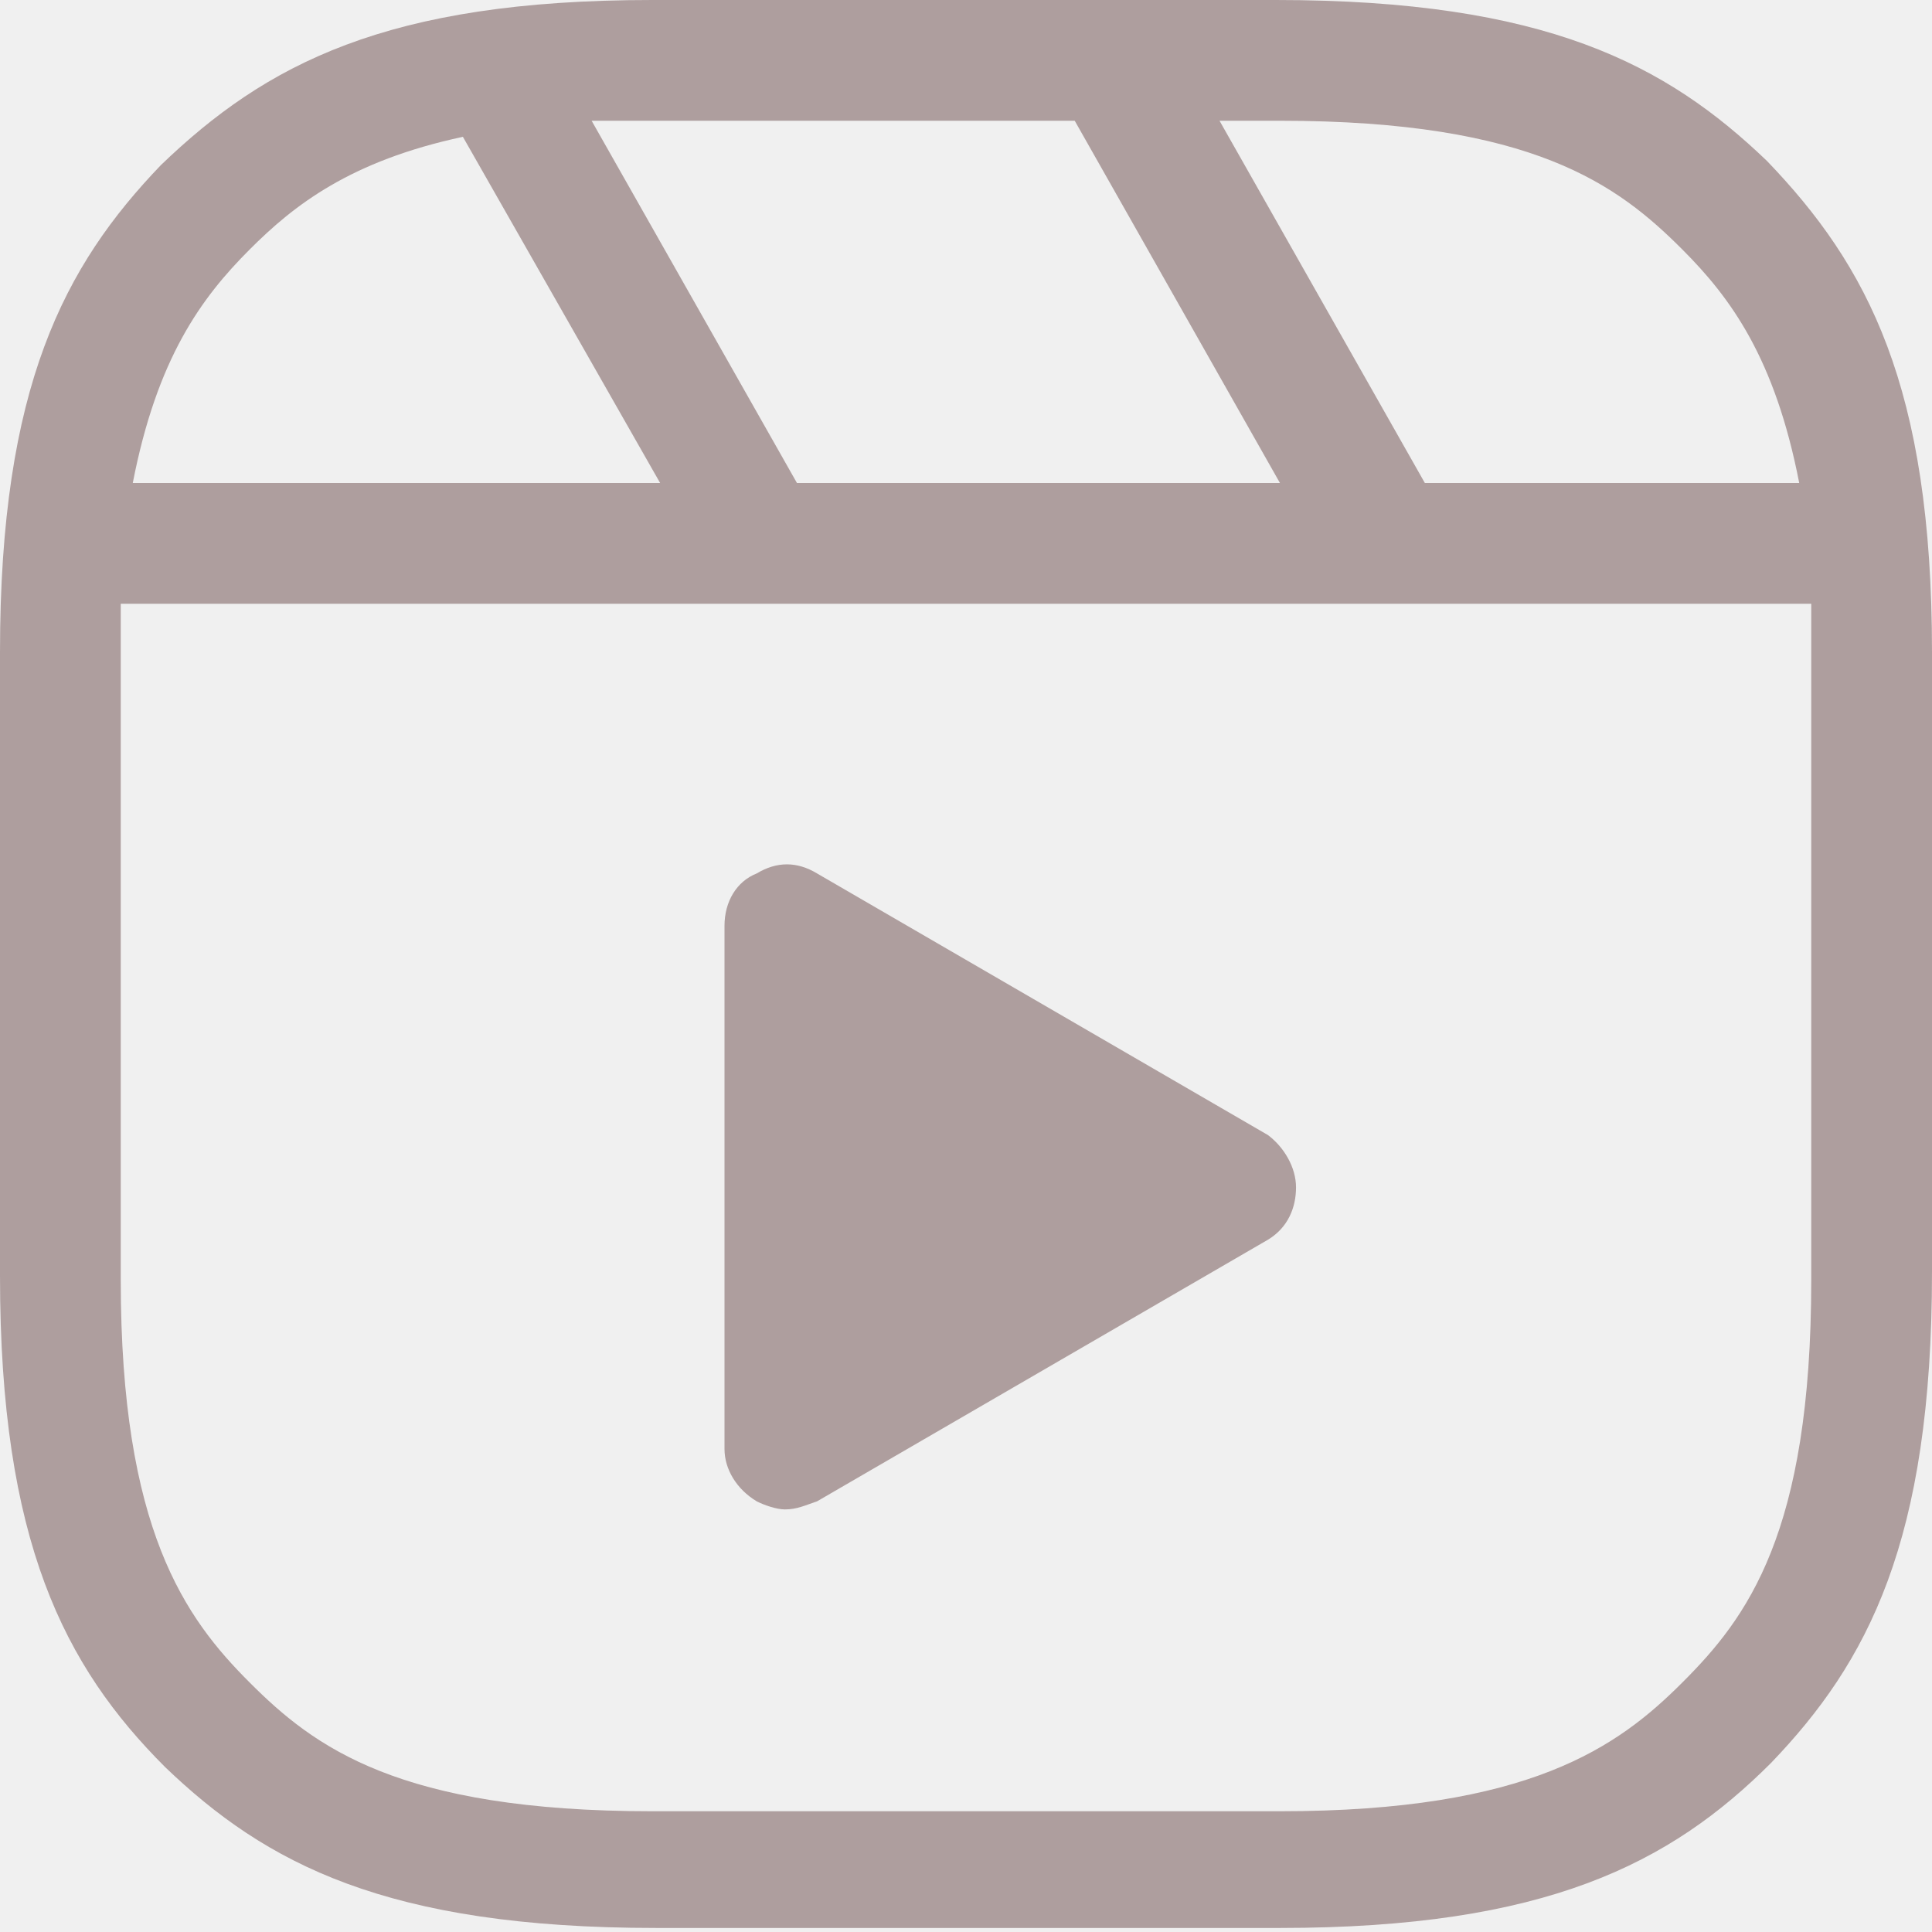
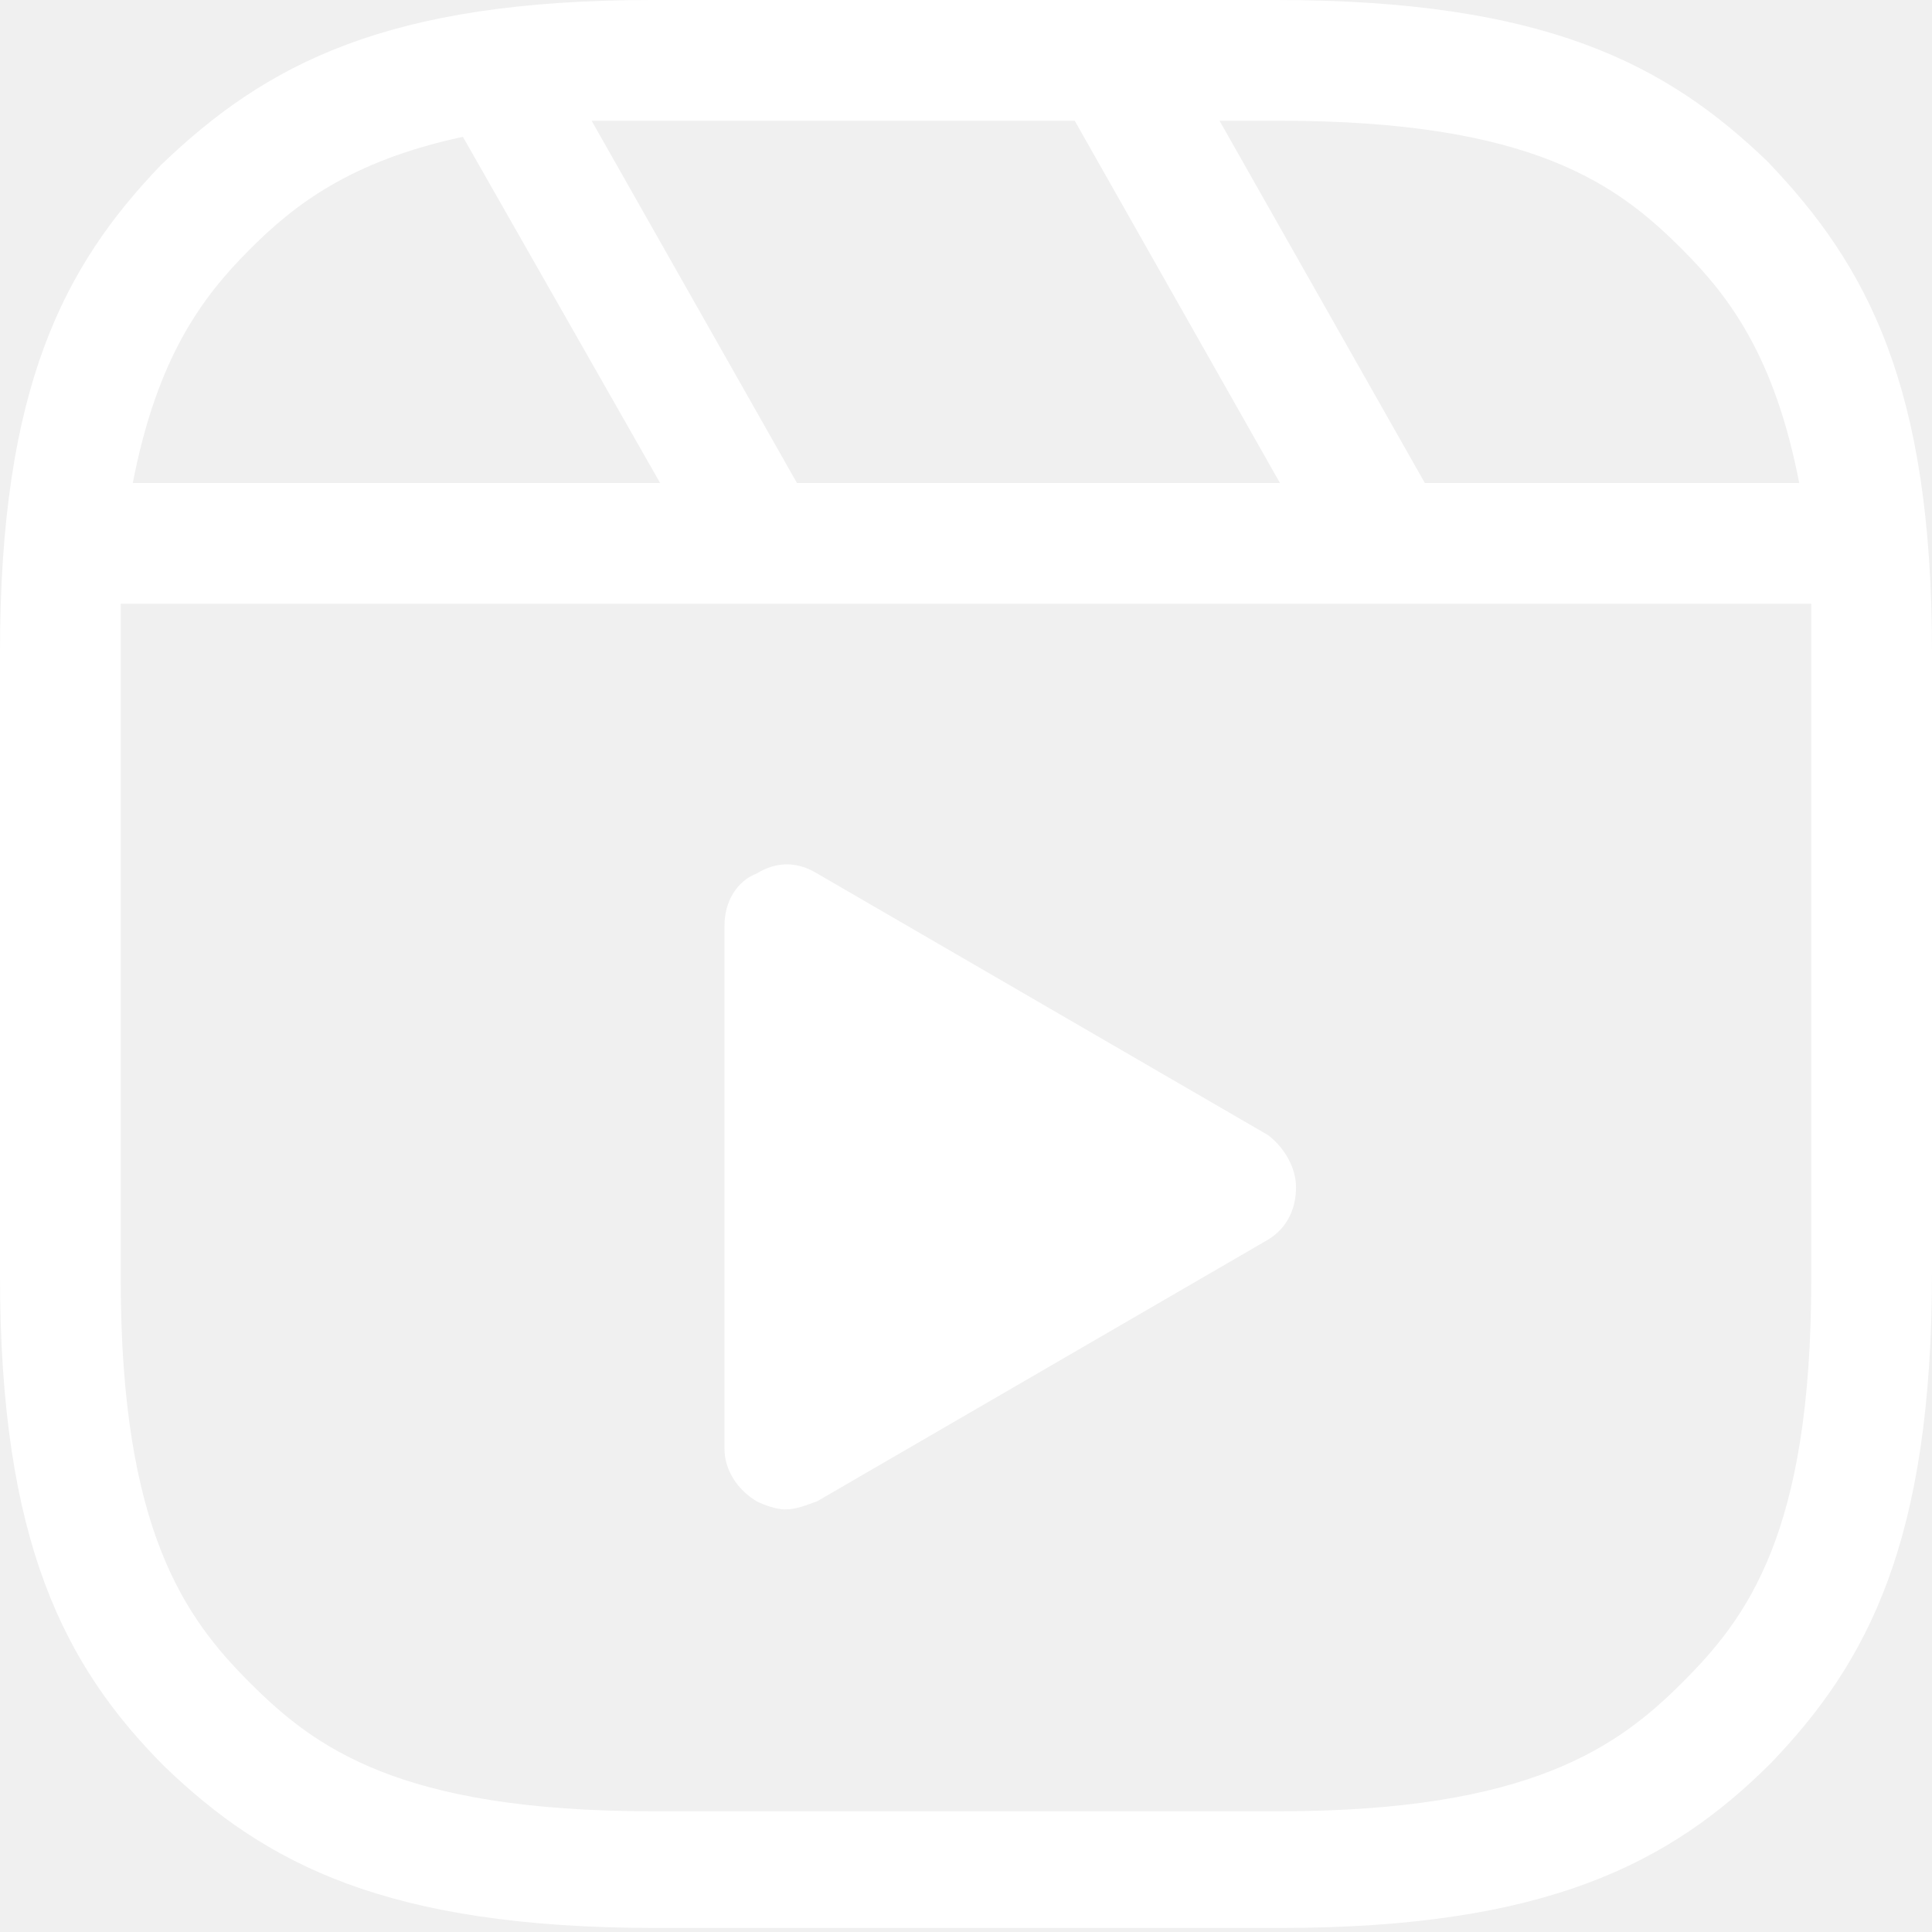
<svg xmlns="http://www.w3.org/2000/svg" width="22" height="22" viewBox="0 0 22 22" fill="none">
-   <path d="M14.438 12.925L9.304 9.946C9.075 9.808 8.846 9.808 8.617 9.946C8.387 10.037 8.25 10.267 8.25 10.542V16.5C8.25 16.729 8.387 16.958 8.617 17.096C8.708 17.142 8.846 17.188 8.938 17.188C9.075 17.188 9.167 17.142 9.304 17.096L14.438 14.117C14.667 13.979 14.758 13.75 14.758 13.521C14.758 13.292 14.621 13.062 14.438 12.925ZM20.121 1.833C18.975 0.733 17.6 0 14.529 0H7.425C4.4 0 3.025 0.733 1.833 1.879C0.733 3.025 0 4.4 0 7.425V14.529C0 17.554 0.733 18.975 1.879 20.121C3.025 21.221 4.4 21.954 7.471 21.954H14.575C17.6 21.954 19.021 21.221 20.167 20.075C21.267 18.929 22 17.554 22 14.483V7.425C22 4.4 21.267 3.025 20.121 1.833ZM14.575 1.375C17.462 1.375 18.425 2.108 19.158 2.842C19.708 3.392 20.212 4.079 20.488 5.5H16.225L13.887 1.375H14.575ZM7.425 1.375H12.238L14.575 5.5H9.075L6.737 1.375H7.425ZM2.842 2.842C3.346 2.337 3.987 1.833 5.271 1.558L7.517 5.5H1.512C1.788 4.079 2.292 3.392 2.842 2.842ZM20.625 14.575C20.625 17.462 19.892 18.425 19.158 19.158C18.425 19.892 17.417 20.625 14.575 20.625H7.425C4.537 20.625 3.575 19.892 2.842 19.158C2.108 18.425 1.375 17.417 1.375 14.575V6.875H20.625V14.575Z" fill="#ae9e9e" />
+   <path d="M14.438 12.925L9.304 9.946C9.075 9.808 8.846 9.808 8.617 9.946C8.387 10.037 8.25 10.267 8.25 10.542V16.5C8.25 16.729 8.387 16.958 8.617 17.096C8.708 17.142 8.846 17.188 8.938 17.188C9.075 17.188 9.167 17.142 9.304 17.096L14.438 14.117C14.667 13.979 14.758 13.75 14.758 13.521C14.758 13.292 14.621 13.062 14.438 12.925ZM20.121 1.833C18.975 0.733 17.6 0 14.529 0H7.425C4.4 0 3.025 0.733 1.833 1.879C0.733 3.025 0 4.4 0 7.425V14.529C0 17.554 0.733 18.975 1.879 20.121C3.025 21.221 4.4 21.954 7.471 21.954H14.575C17.6 21.954 19.021 21.221 20.167 20.075C21.267 18.929 22 17.554 22 14.483V7.425C22 4.4 21.267 3.025 20.121 1.833ZM14.575 1.375C17.462 1.375 18.425 2.108 19.158 2.842C19.708 3.392 20.212 4.079 20.488 5.5H16.225L13.887 1.375H14.575ZM7.425 1.375H12.238L14.575 5.5H9.075L6.737 1.375H7.425ZM2.842 2.842C3.346 2.337 3.987 1.833 5.271 1.558L7.517 5.5H1.512C1.788 4.079 2.292 3.392 2.842 2.842ZM20.625 14.575C20.625 17.462 19.892 18.425 19.158 19.158C18.425 19.892 17.417 20.625 14.575 20.625H7.425C4.537 20.625 3.575 19.892 2.842 19.158C2.108 18.425 1.375 17.417 1.375 14.575V6.875H20.625V14.575Z" fill="#ffffff" />
</svg>
